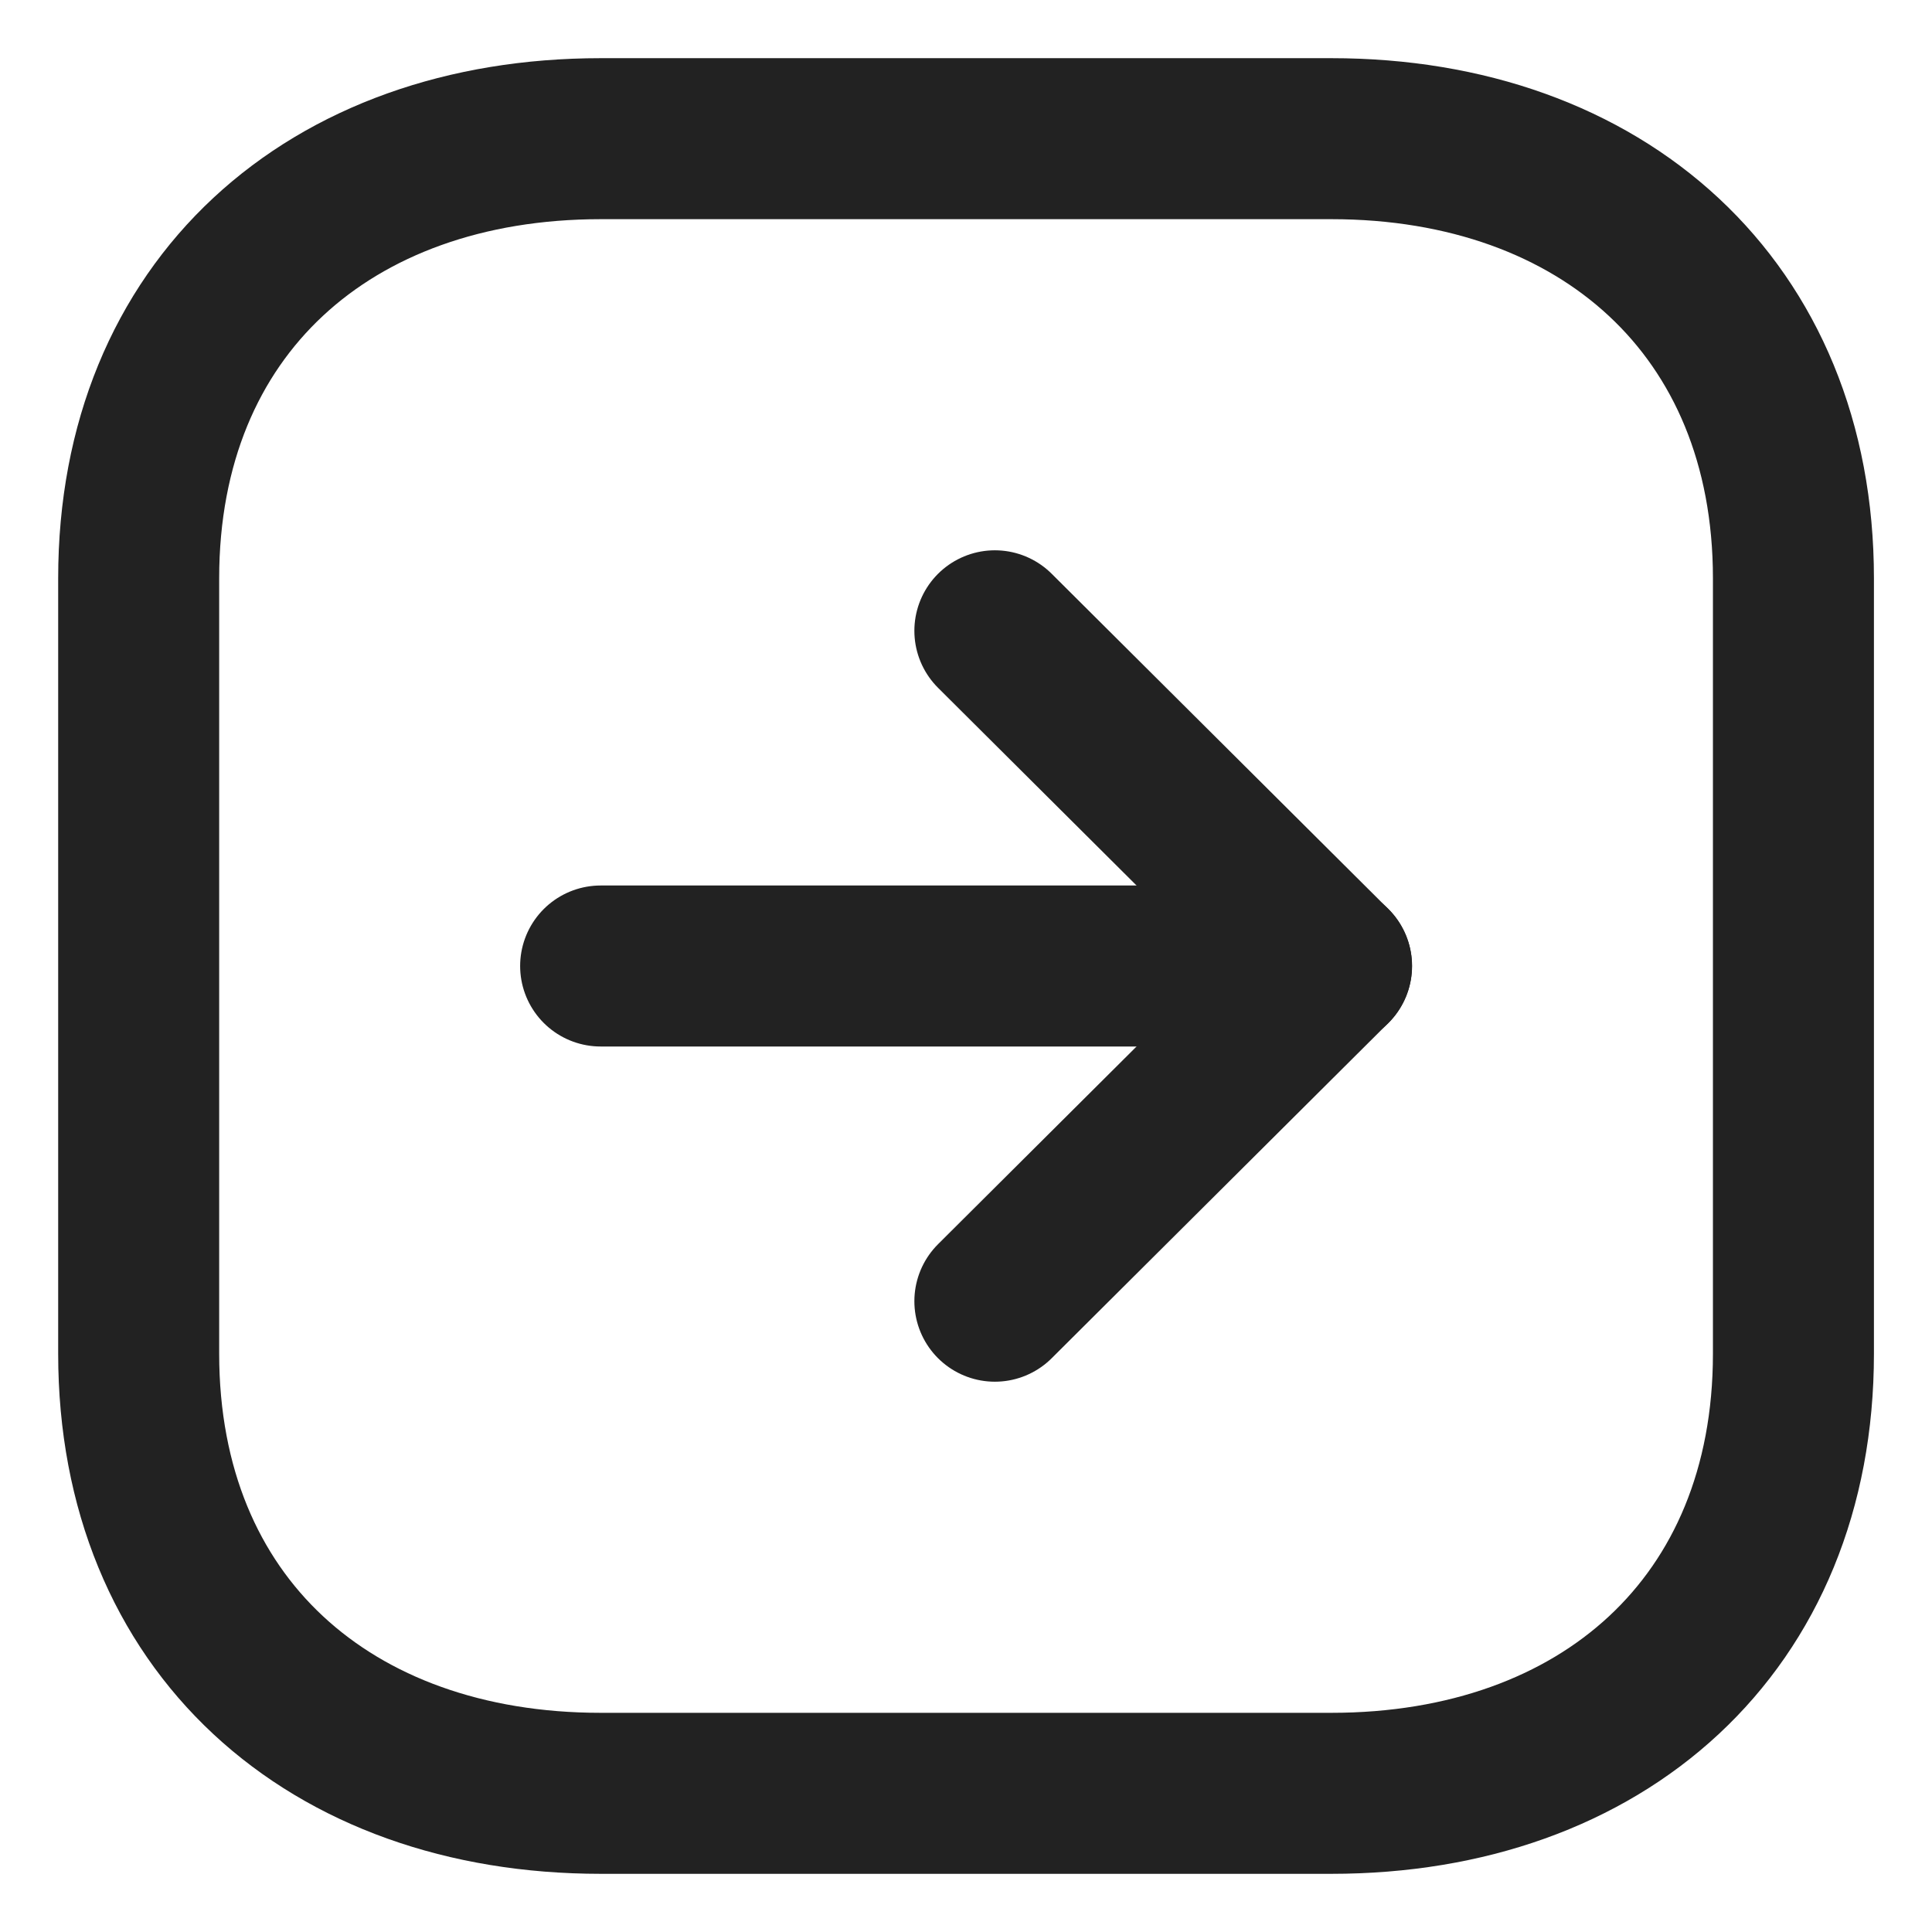
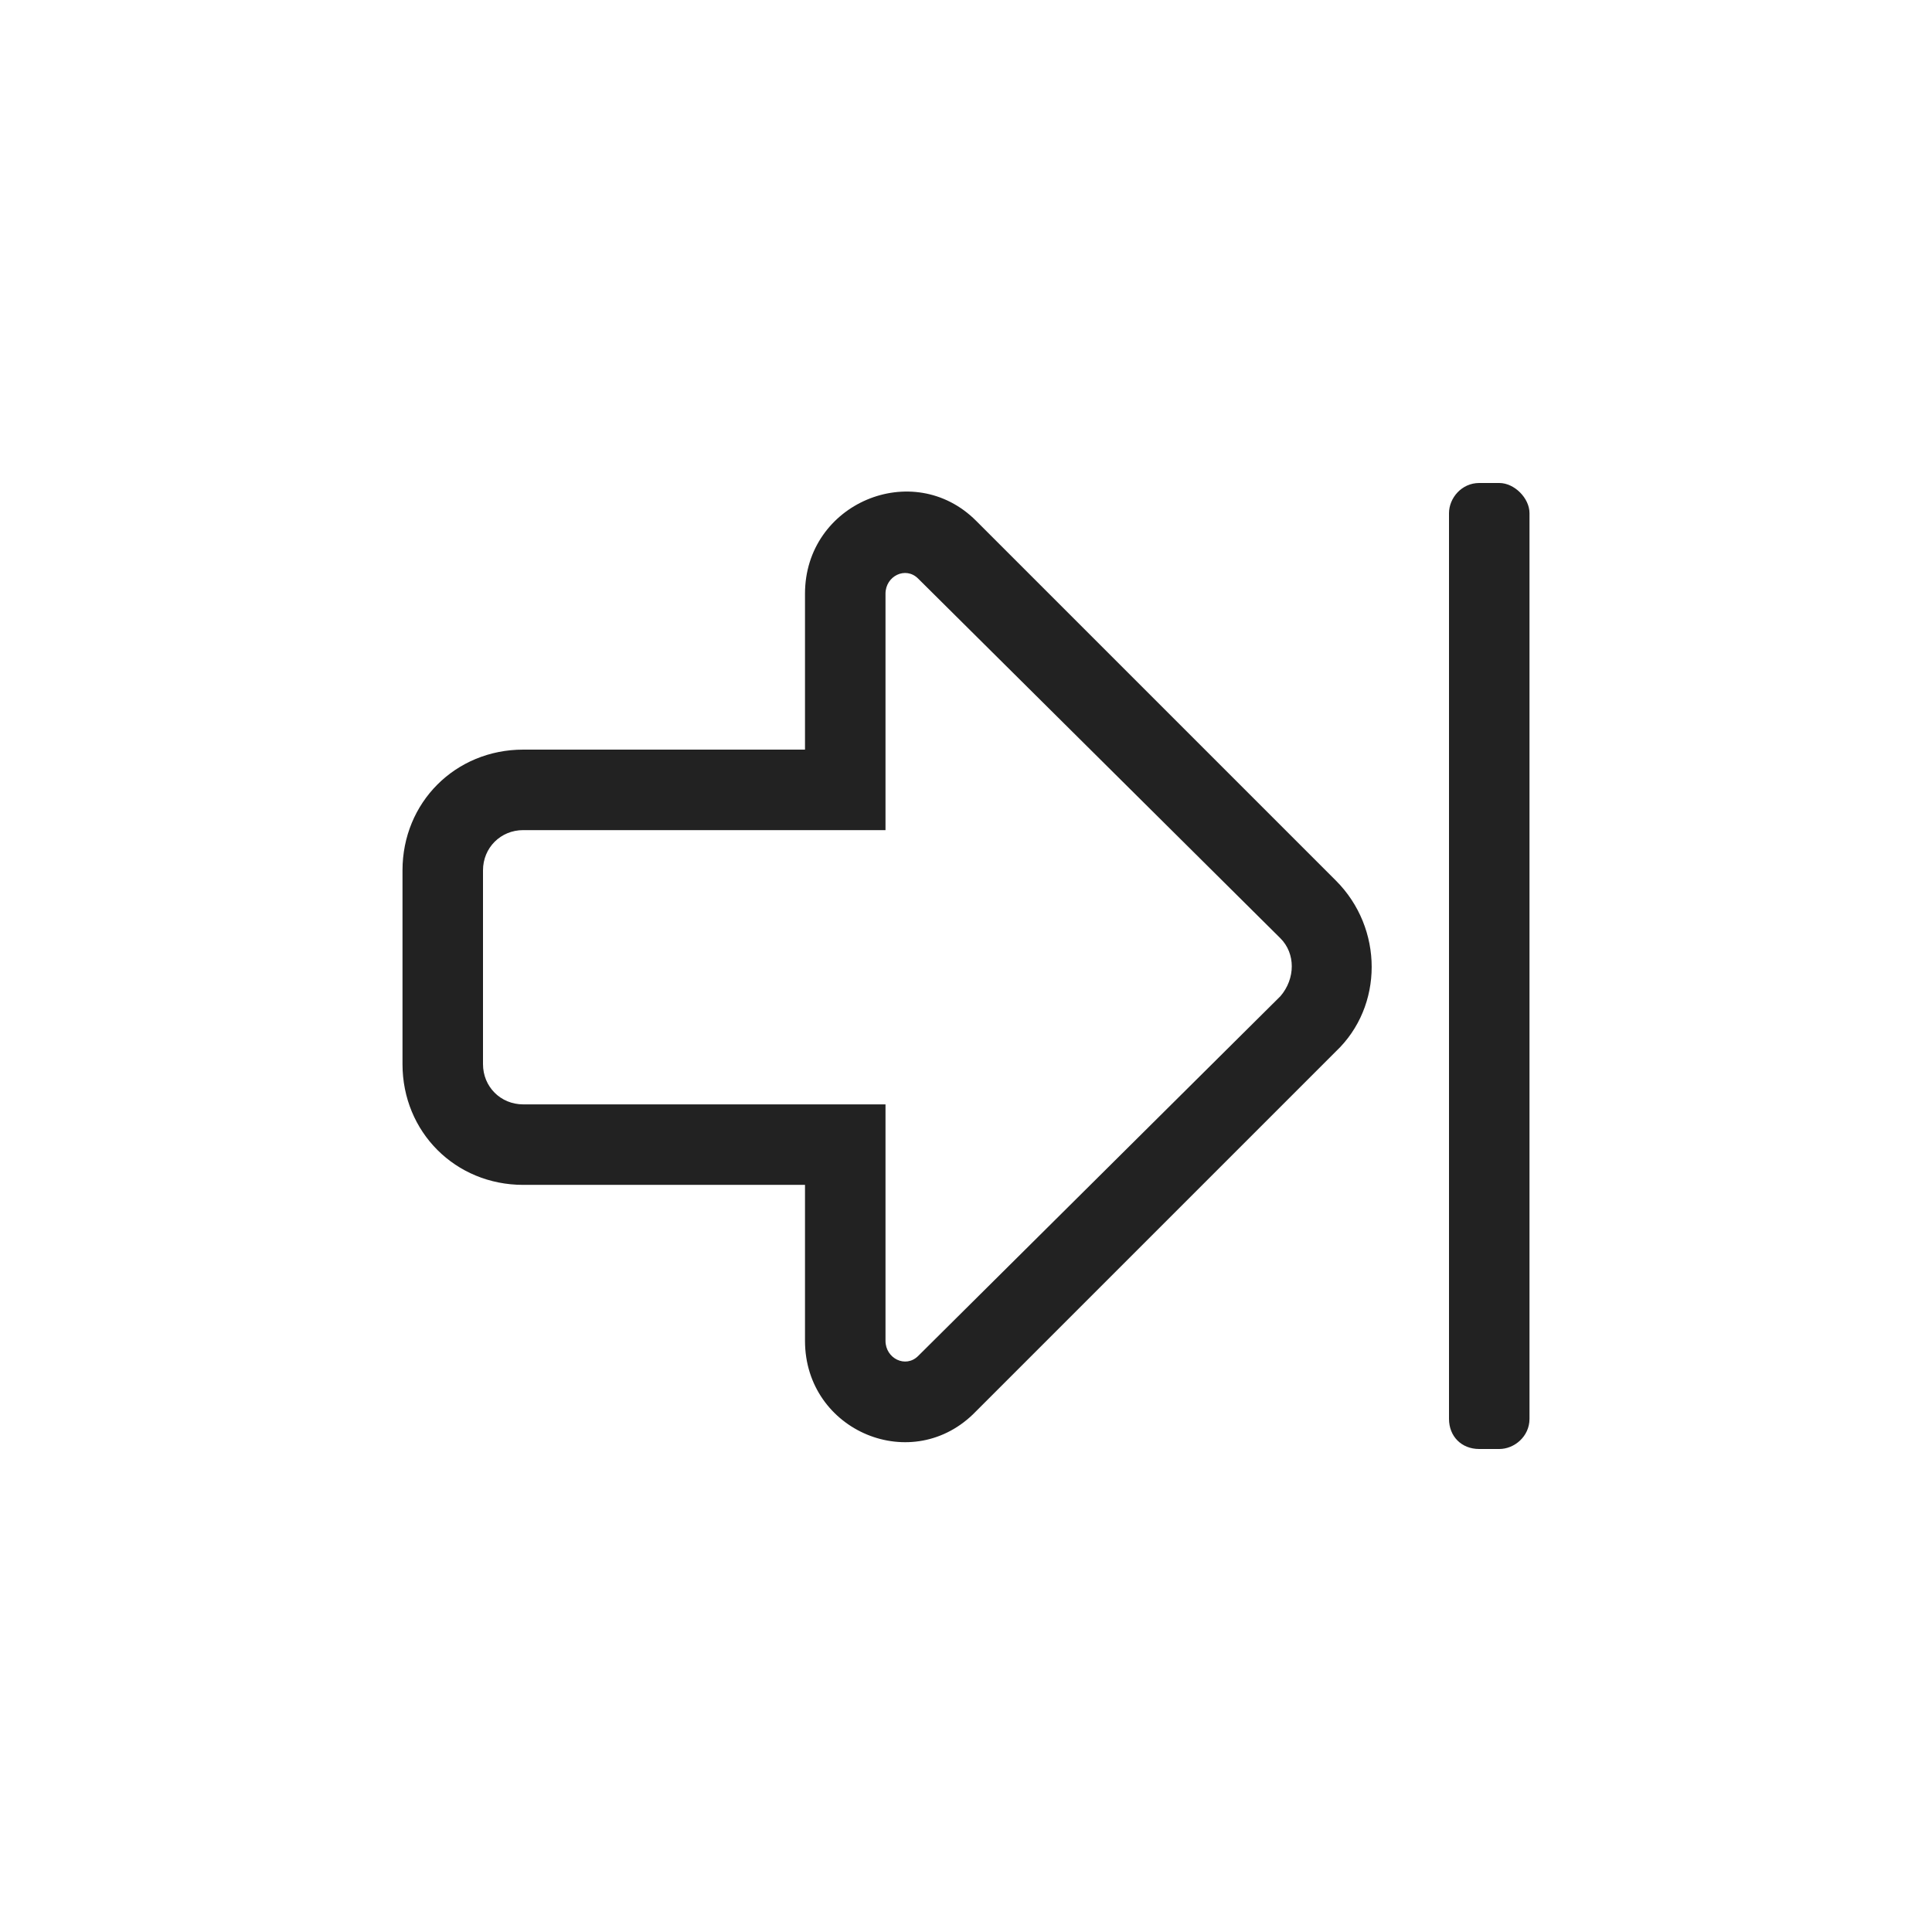
- <svg xmlns="http://www.w3.org/2000/svg" width="18" height="18" viewBox="0 0 18 18" fill="none">
-   <path fill-rule="evenodd" clip-rule="evenodd" d="M16.709 12.612L16.709 5.388C16.709 2.871 14.926 1.292 12.404 1.292L5.597 1.292C3.074 1.292 1.292 2.863 1.292 5.388L1.292 12.612C1.292 15.137 3.074 16.708 5.597 16.708L12.404 16.708C14.926 16.708 16.709 15.137 16.709 12.612Z" stroke="#222222" stroke-width="1.5" stroke-linecap="round" stroke-linejoin="round" />
-   <path d="M12.406 9L5.596 9" stroke="#222222" stroke-width="1.5" stroke-linecap="round" stroke-linejoin="round" />
-   <path d="M9.269 5.877L12.405 9L9.269 12.123" stroke="#222222" stroke-width="1.5" stroke-linecap="round" stroke-linejoin="round" />
+ <svg xmlns="http://www.w3.org/2000/svg" width="24" height="24" viewBox="0 0 24 24" fill="none">
+   <path d="M6 10.812C6 10.531 6.219 10.312 6.5 10.312H11V7.375C11 7.156 11.25 7.031 11.406 7.188L15.906 11.656C16.094 11.844 16.094 12.156 15.906 12.375L11.406 16.844C11.25 17 11 16.875 11 16.656V13.719H6.5C6.219 13.719 6 13.5 6 13.219V10.812ZM5 10.812V13.219C5 14.062 5.656 14.719 6.5 14.719H10V16.656C10 17.781 11.344 18.344 12.125 17.531L16.594 13.062C17.188 12.5 17.188 11.531 16.594 10.938L12.125 6.469C11.344 5.688 10 6.25 10 7.375V9.312H6.5C5.656 9.312 5 9.969 5 10.812ZM18.625 6H18.375C18.156 6 18 6.188 18 6.375V17.625C18 17.844 18.156 18 18.375 18H18.625C18.812 18 19 17.844 19 17.625V6.375C19 6.188 18.812 6 18.625 6Z" fill="#222222" />
</svg>
